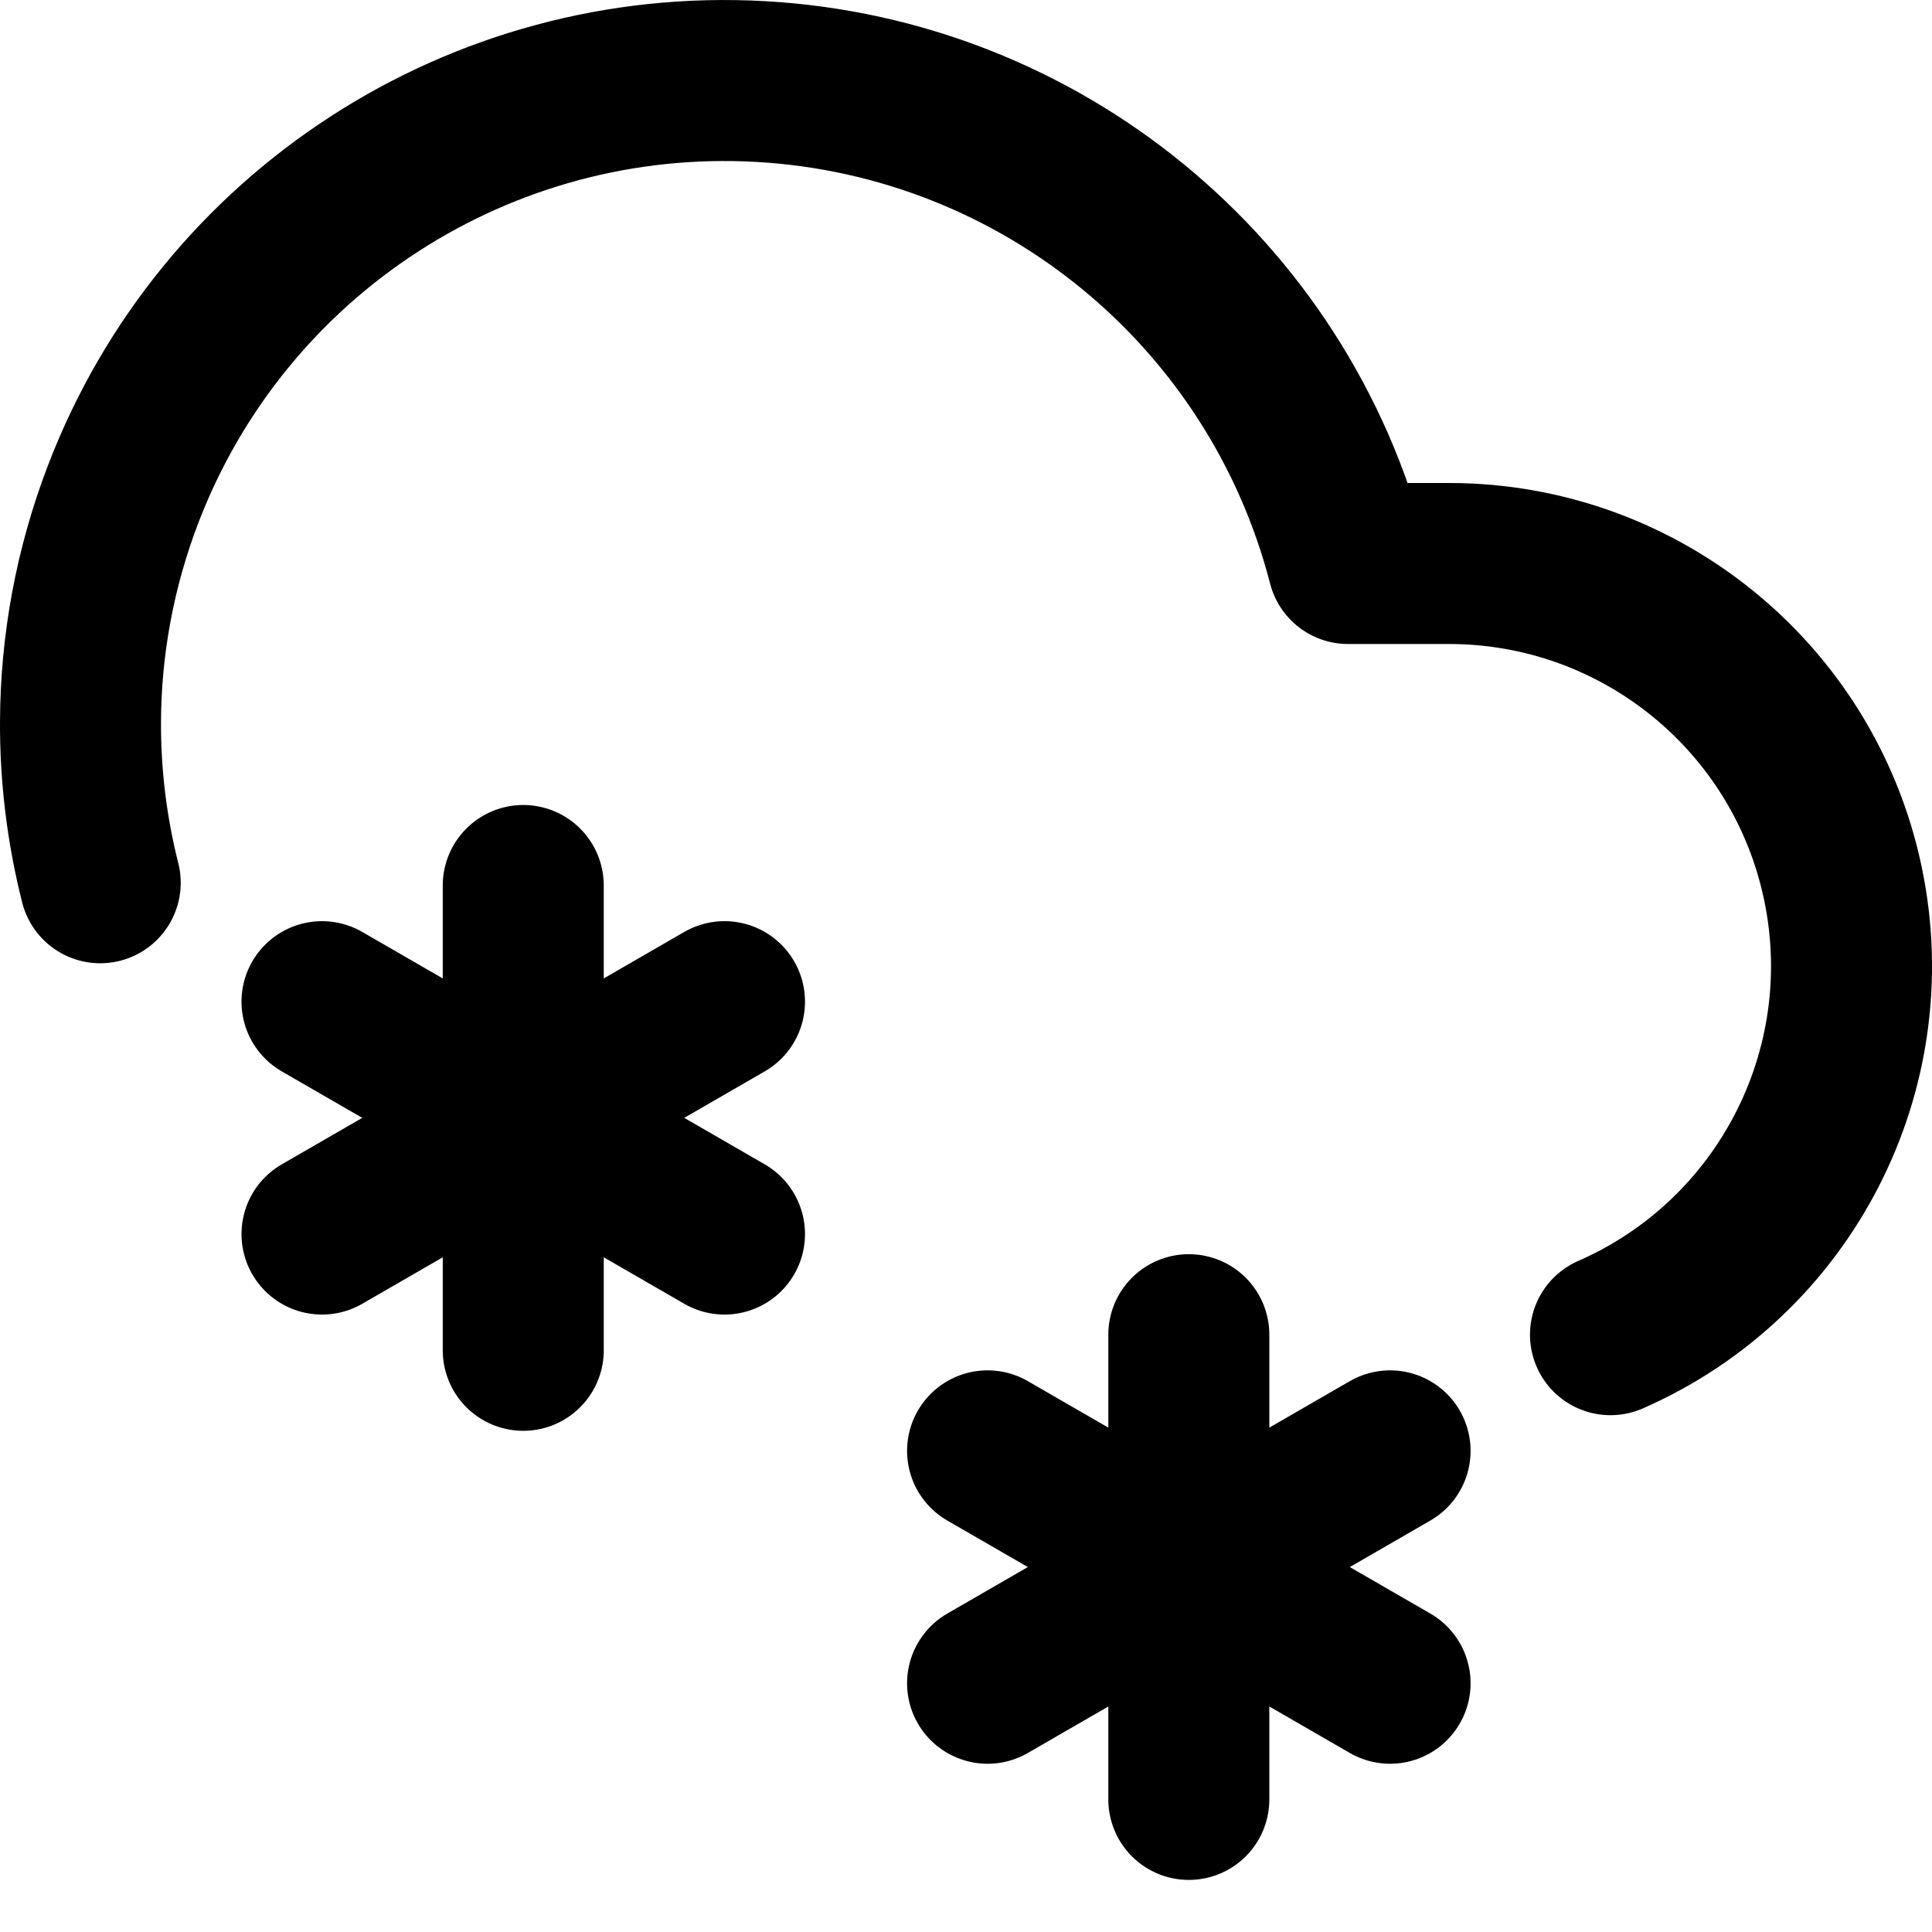
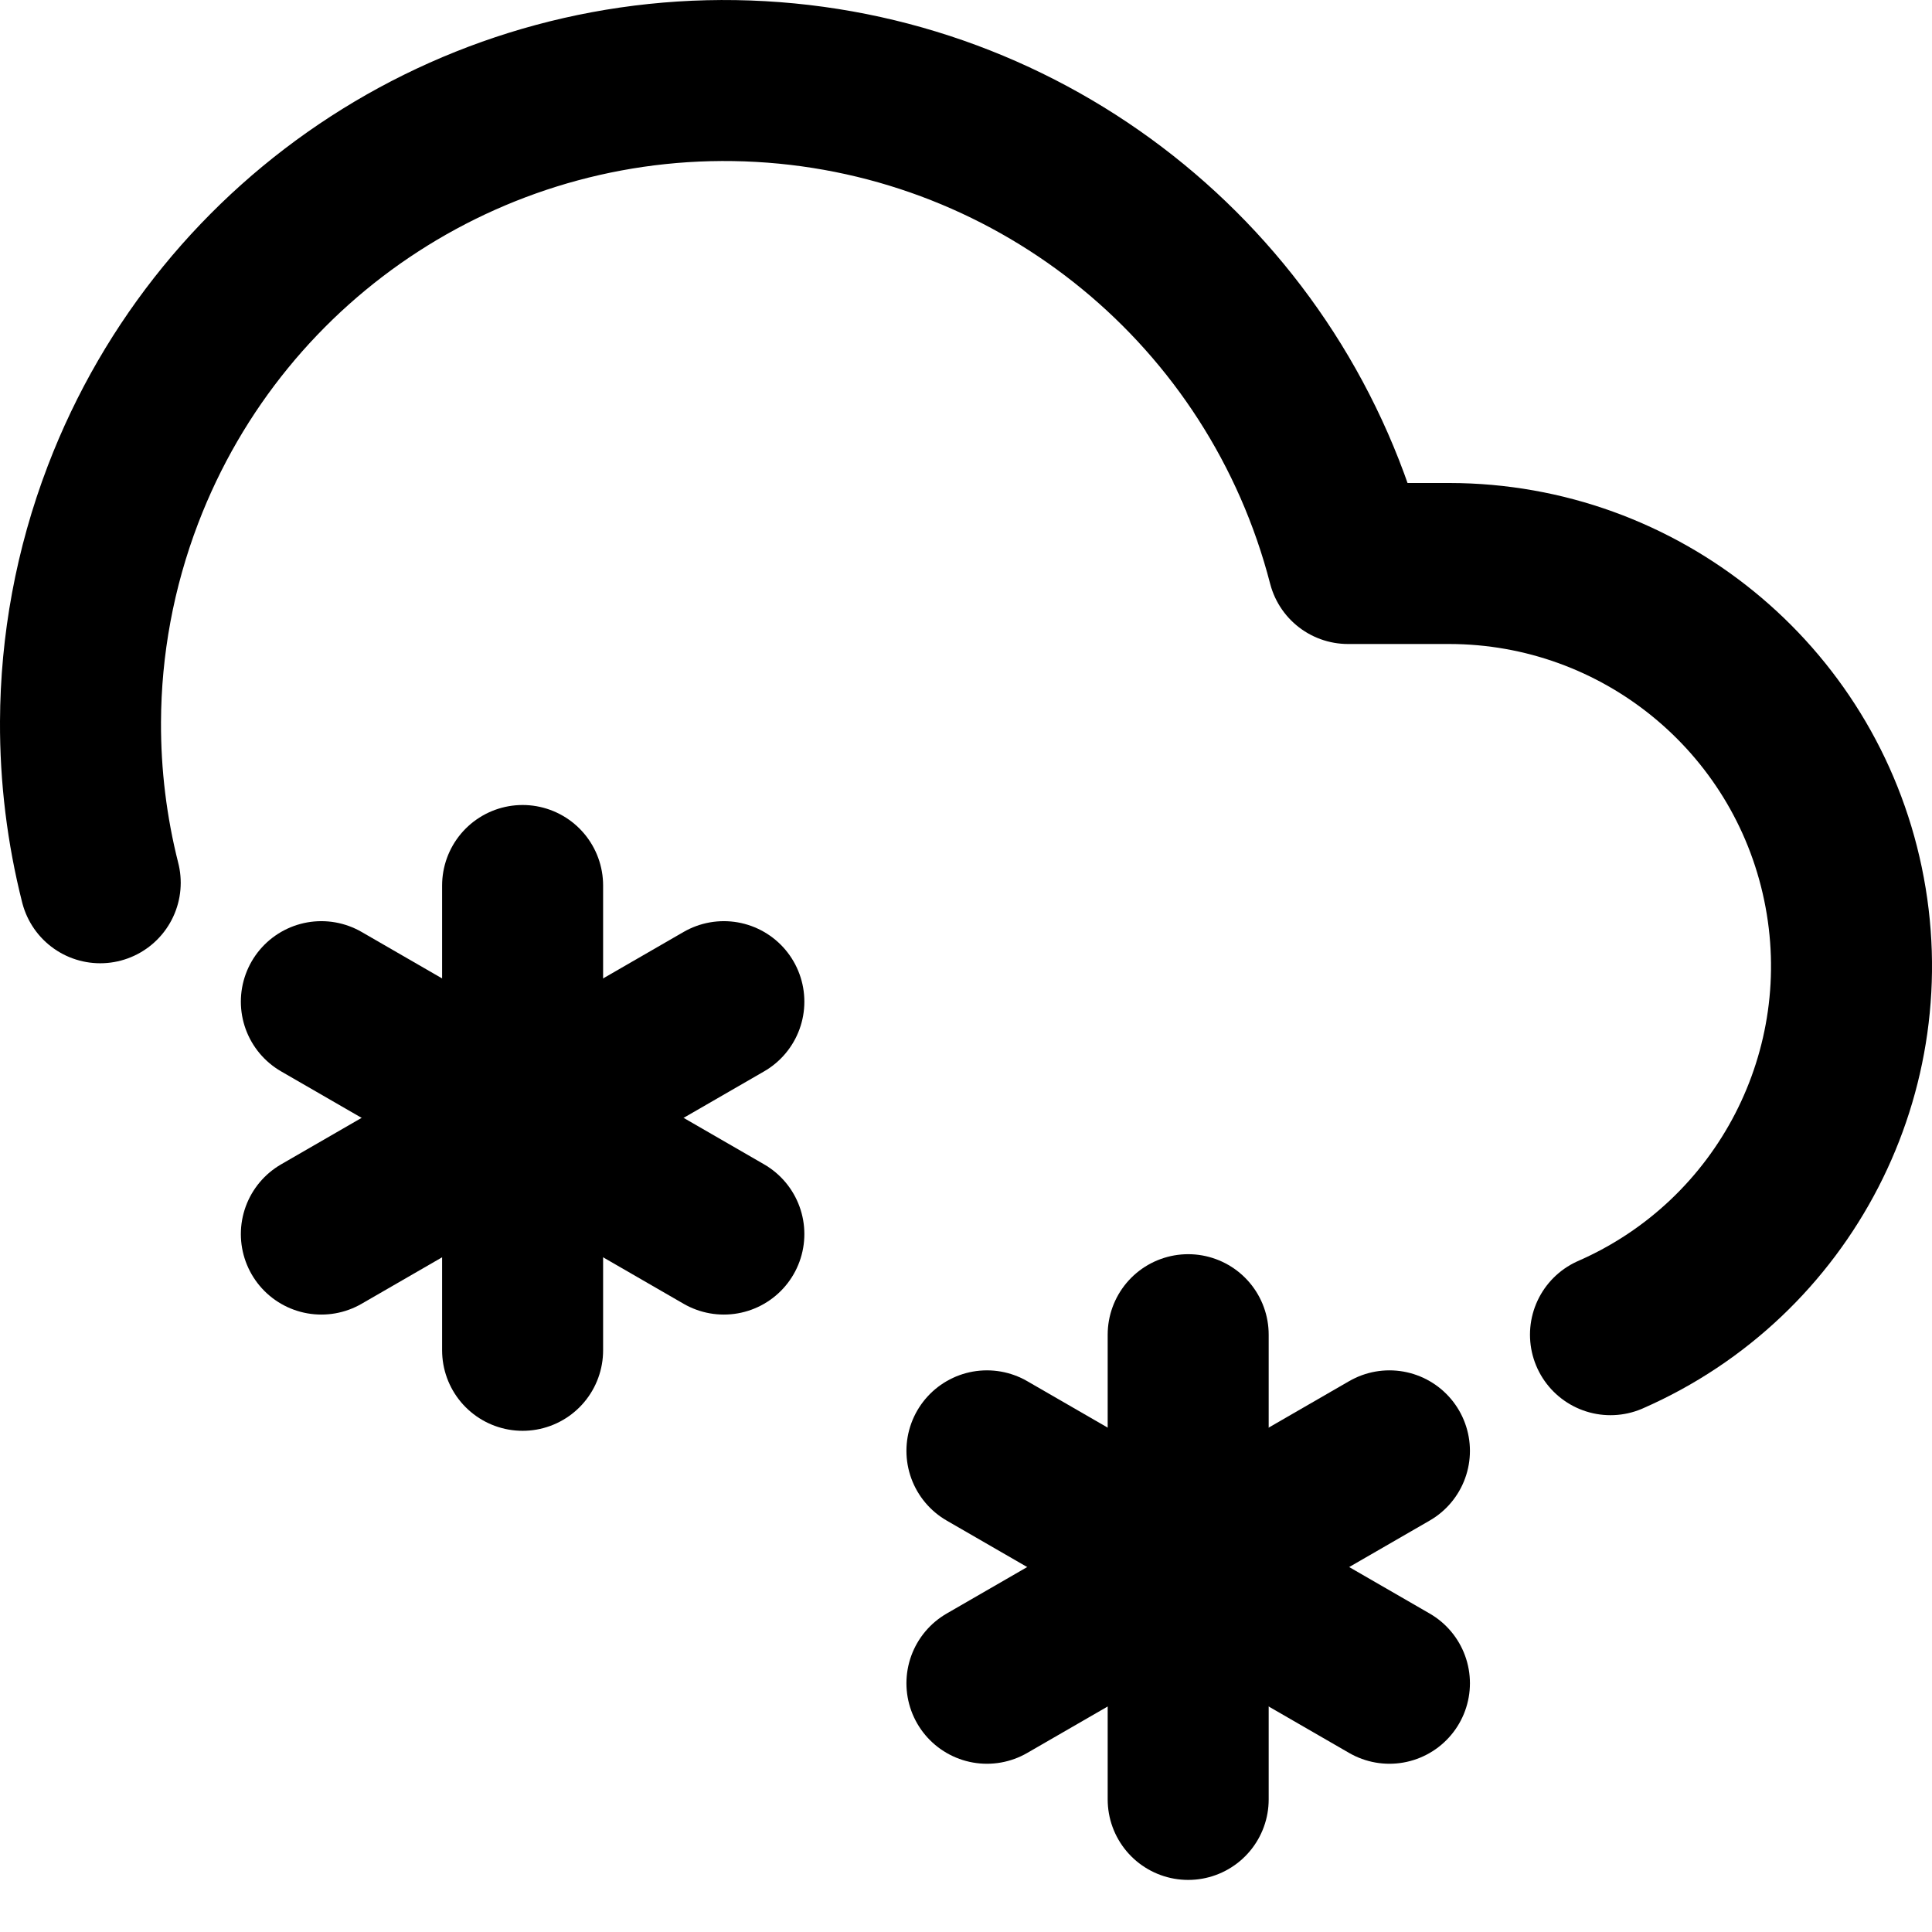
<svg xmlns="http://www.w3.org/2000/svg" style="isolation:isolate" viewBox="0 0 24 24" width="24" height="24">
  <defs>
-     <clipPath id="_clipPath_yjd9cMXmwKxV6mU88euHodTFohzWkcWd">
+     <clipPath id="_clipPath_iYVYps1C54ErkDBwtbrDIHfixFSQCz7v">
      <rect width="24" height="24" />
    </clipPath>
  </defs>
-   <g clip-path="url(#_clipPath_yjd9cMXmwKxV6mU88euHodTFohzWkcWd)">
+   <g clip-path="url(#_clipPath_iYVYps1C54ErkDBwtbrDIHfixFSQCz7v)">
    <path d=" M 20.006 16.58 C 22.173 15.631 23.378 13.294 22.894 10.978 C 22.411 8.663 20.371 7.003 18.006 7 L 16.746 7 C 15.875 3.629 12.925 1.209 9.45 1.013 C 5.974 0.817 2.771 2.891 1.528 6.143 C 1.176 7.064 1.004 8.019 1 8.964 C 0.997 9.642 1.08 10.314 1.245 10.966" fill="none" vector-effect="non-scaling-stroke" stroke-width="2" stroke="rgb(0,0,0)" stroke-linejoin="round" stroke-linecap="round" stroke-miterlimit="4" />
-     <line x1="14.768" y1="16.58" x2="14.768" y2="22.353" vector-effect="non-scaling-stroke" stroke-width="2" stroke="rgb(0,0,0)" stroke-linejoin="round" stroke-linecap="round" stroke-miterlimit="3" />
-     <line x1="12.268" y1="18.023" x2="17.268" y2="20.91" vector-effect="non-scaling-stroke" stroke-width="2" stroke="rgb(0,0,0)" stroke-linejoin="round" stroke-linecap="round" stroke-miterlimit="3" />
-     <line x1="12.268" y1="20.91" x2="17.268" y2="18.023" vector-effect="non-scaling-stroke" stroke-width="2" stroke="rgb(0,0,0)" stroke-linejoin="round" stroke-linecap="round" stroke-miterlimit="3" />
-     <line x1="6.5" y1="11" x2="6.5" y2="16.774" vector-effect="non-scaling-stroke" stroke-width="2" stroke="rgb(0,0,0)" stroke-linejoin="round" stroke-linecap="round" stroke-miterlimit="3" />
-     <line x1="4" y1="12.443" x2="9" y2="15.33" vector-effect="non-scaling-stroke" stroke-width="2" stroke="rgb(0,0,0)" stroke-linejoin="round" stroke-linecap="round" stroke-miterlimit="3" />
-     <line x1="4" y1="15.33" x2="9" y2="12.443" vector-effect="non-scaling-stroke" stroke-width="2" stroke="rgb(0,0,0)" stroke-linejoin="round" stroke-linecap="round" stroke-miterlimit="3" />
+     <line x1="14.76" y1="16.58" x2="14.76" y2="22.353" vector-effect="non-scaling-stroke" stroke-width="2" stroke="rgb(0,0,0)" stroke-linejoin="round" stroke-linecap="round" stroke-miterlimit="3" />
+     <line x1="12.26" y1="18.023" x2="17.26" y2="20.91" vector-effect="non-scaling-stroke" stroke-width="2" stroke="rgb(0,0,0)" stroke-linejoin="round" stroke-linecap="round" stroke-miterlimit="3" />
+     <line x1="12.26" y1="20.91" x2="17.26" y2="18.023" vector-effect="non-scaling-stroke" stroke-width="2" stroke="rgb(0,0,0)" stroke-linejoin="round" stroke-linecap="round" stroke-miterlimit="3" />
+     <line x1="6.492" y1="11" x2="6.492" y2="16.774" vector-effect="non-scaling-stroke" stroke-width="2" stroke="rgb(0,0,0)" stroke-linejoin="round" stroke-linecap="round" stroke-miterlimit="3" />
+     <line x1="3.992" y1="12.443" x2="8.992" y2="15.33" vector-effect="non-scaling-stroke" stroke-width="2" stroke="rgb(0,0,0)" stroke-linejoin="round" stroke-linecap="round" stroke-miterlimit="3" />
+     <line x1="3.992" y1="15.33" x2="8.992" y2="12.443" vector-effect="non-scaling-stroke" stroke-width="2" stroke="rgb(0,0,0)" stroke-linejoin="round" stroke-linecap="round" stroke-miterlimit="3" />
  </g>
</svg>
